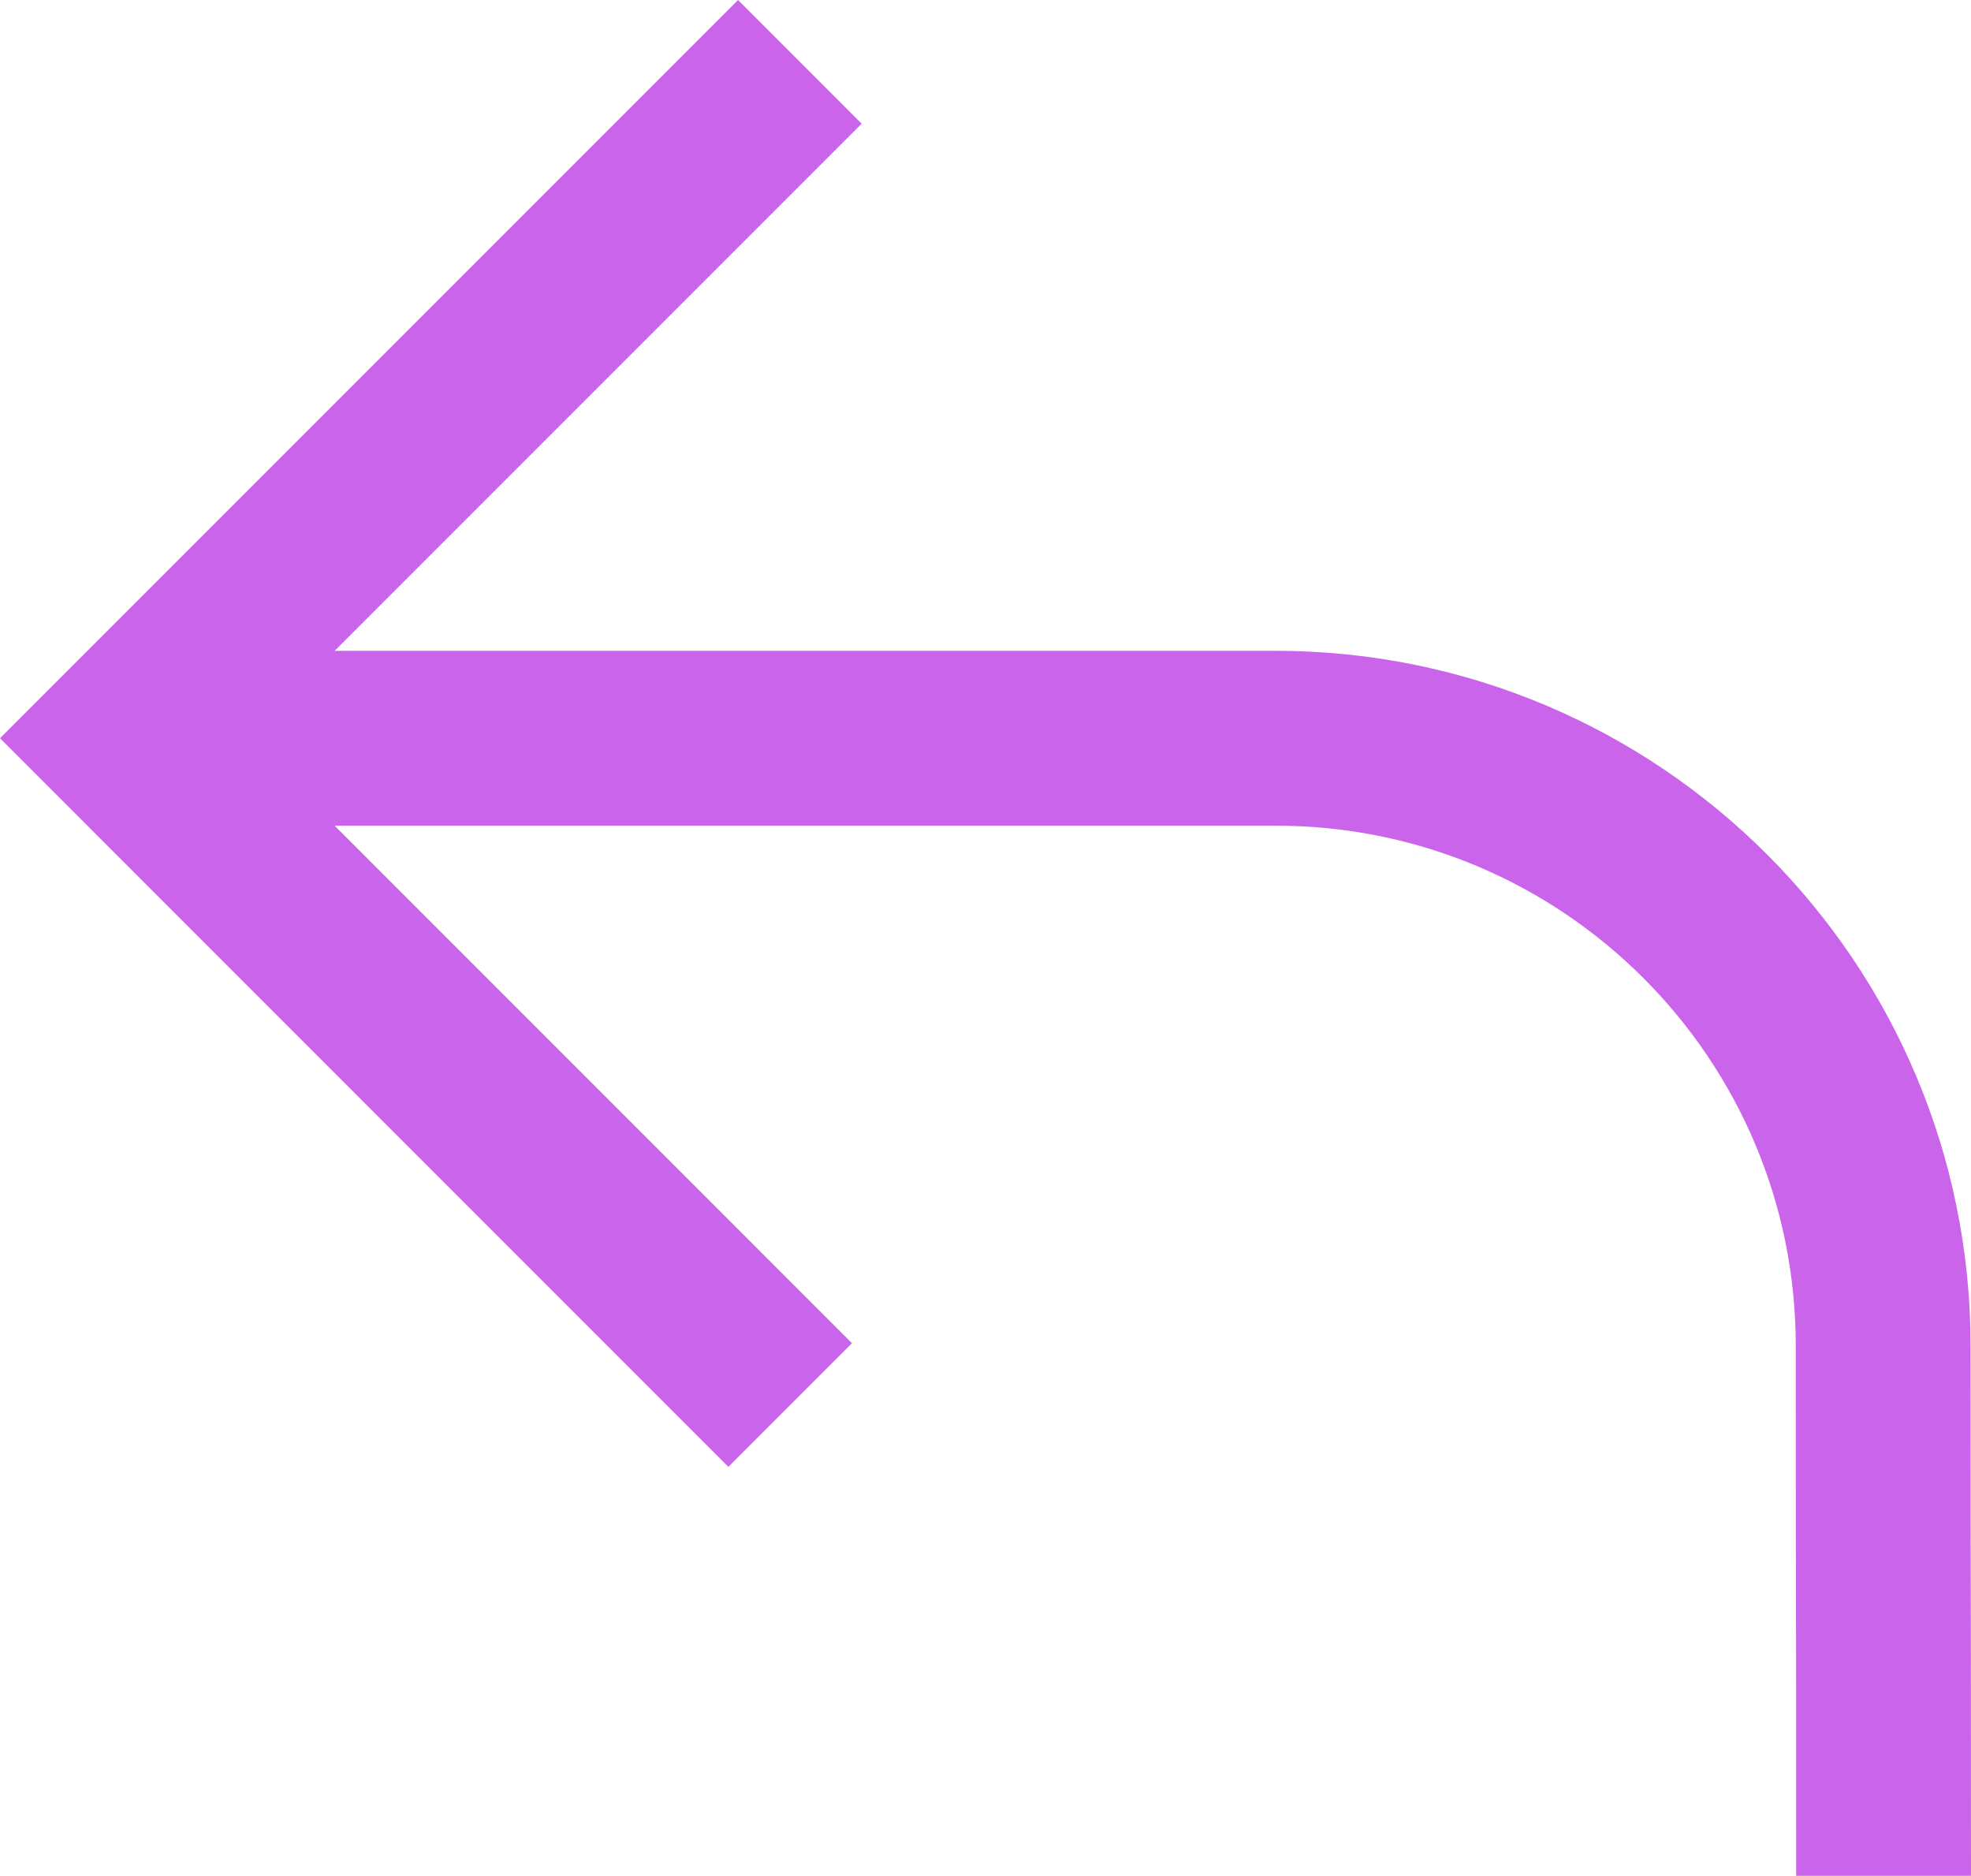
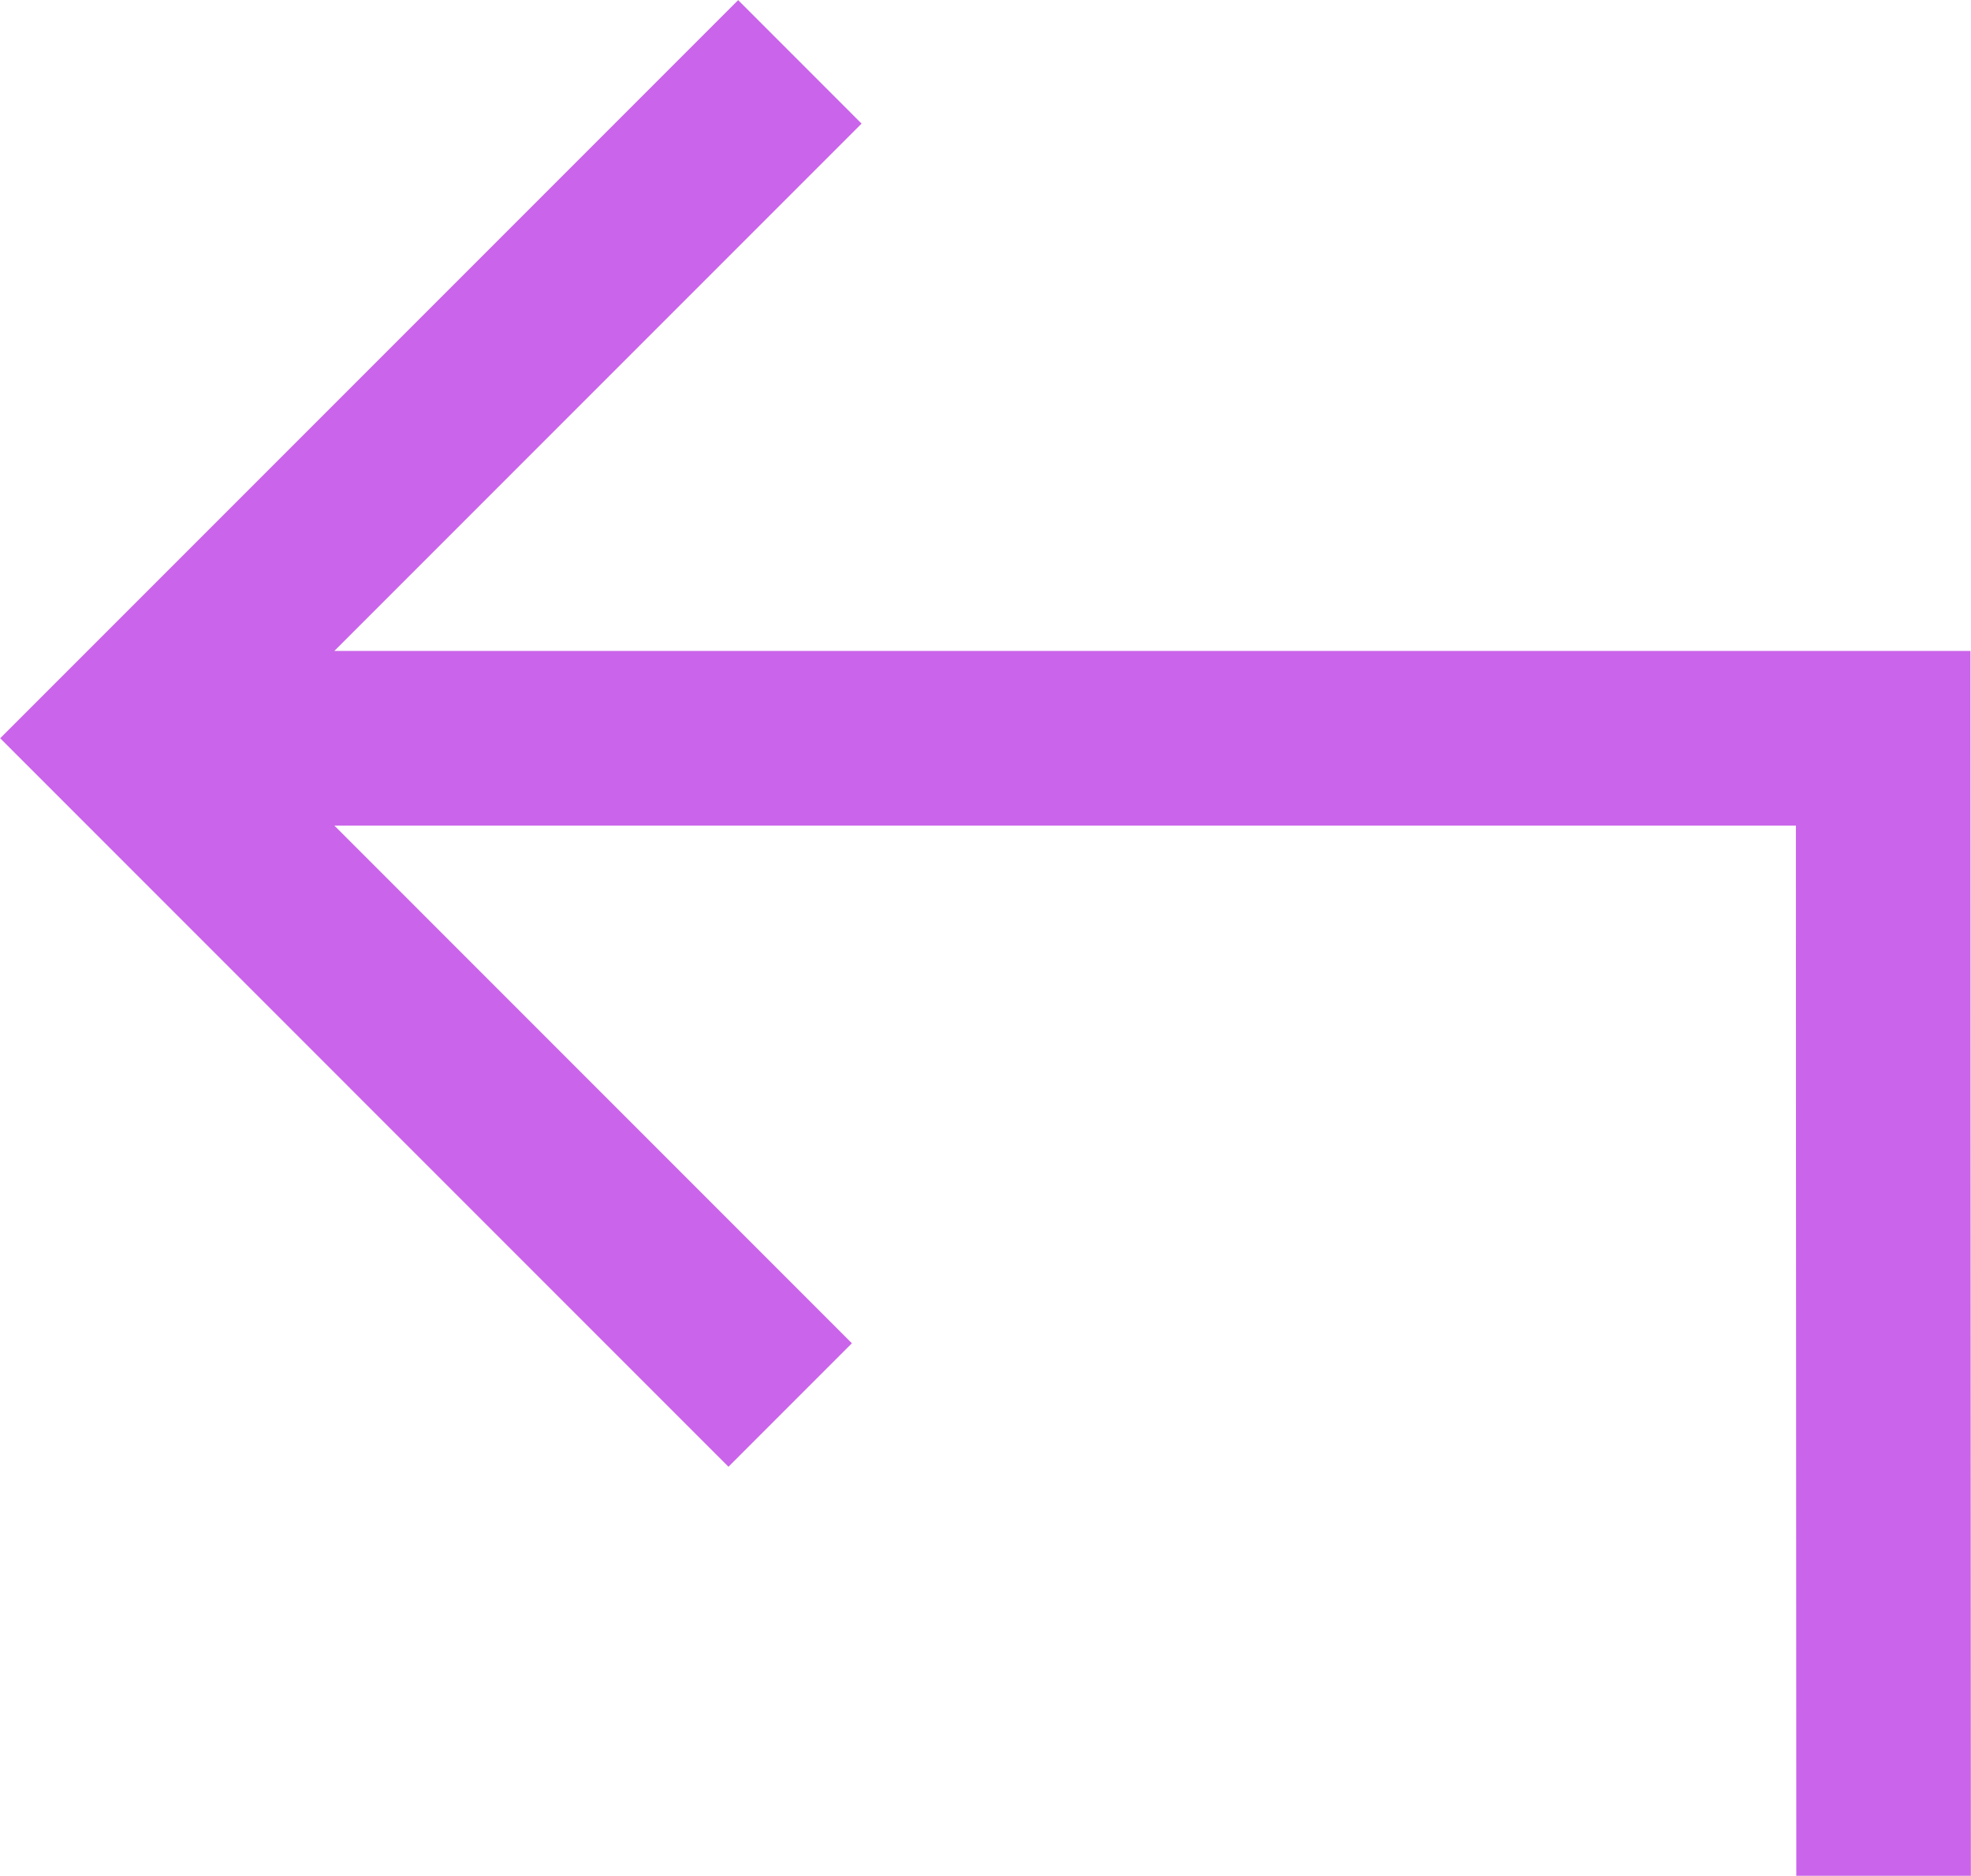
<svg xmlns="http://www.w3.org/2000/svg" width="13.101" height="12.466" viewBox="0 0 23.803 22.649" version="1.1" id="svg5">
  <defs id="defs2" />
  <g id="layer1" transform="matrix(1.008612,0,0,1.008727,-7.25889,-5.951103)" style="stroke:#ca64ea;stroke-width:2.093;stroke-dasharray:none;stroke-opacity:1">
-     <path id="path1051" style="fill:none;stroke:#ca64ea;stroke-width:2.093;stroke-linecap:butt;stroke-dasharray:none;stroke-opacity:1" d="m 22.471,14.736 c 4.017,0 7.274,3.257 7.274,7.274 0,4.017 0.005,1.947 0.005,6.342 M 9.495,14.736 H 22.471 M 16.774,6.64 8.677,14.736 16.658,22.717" />
+     <path id="path1051" style="fill:none;stroke:#ca64ea;stroke-width:2.09;stroke-linecap:butt;stroke-linejoin:miter;stroke-dasharray:none;stroke-opacity:1" d="M 9.495,14.736 H 29.745 c 0,6.011 0.005,10.564 0.005,13.616 M 16.774,6.64 8.677,14.736 16.658,22.717" />
  </g>
</svg>
